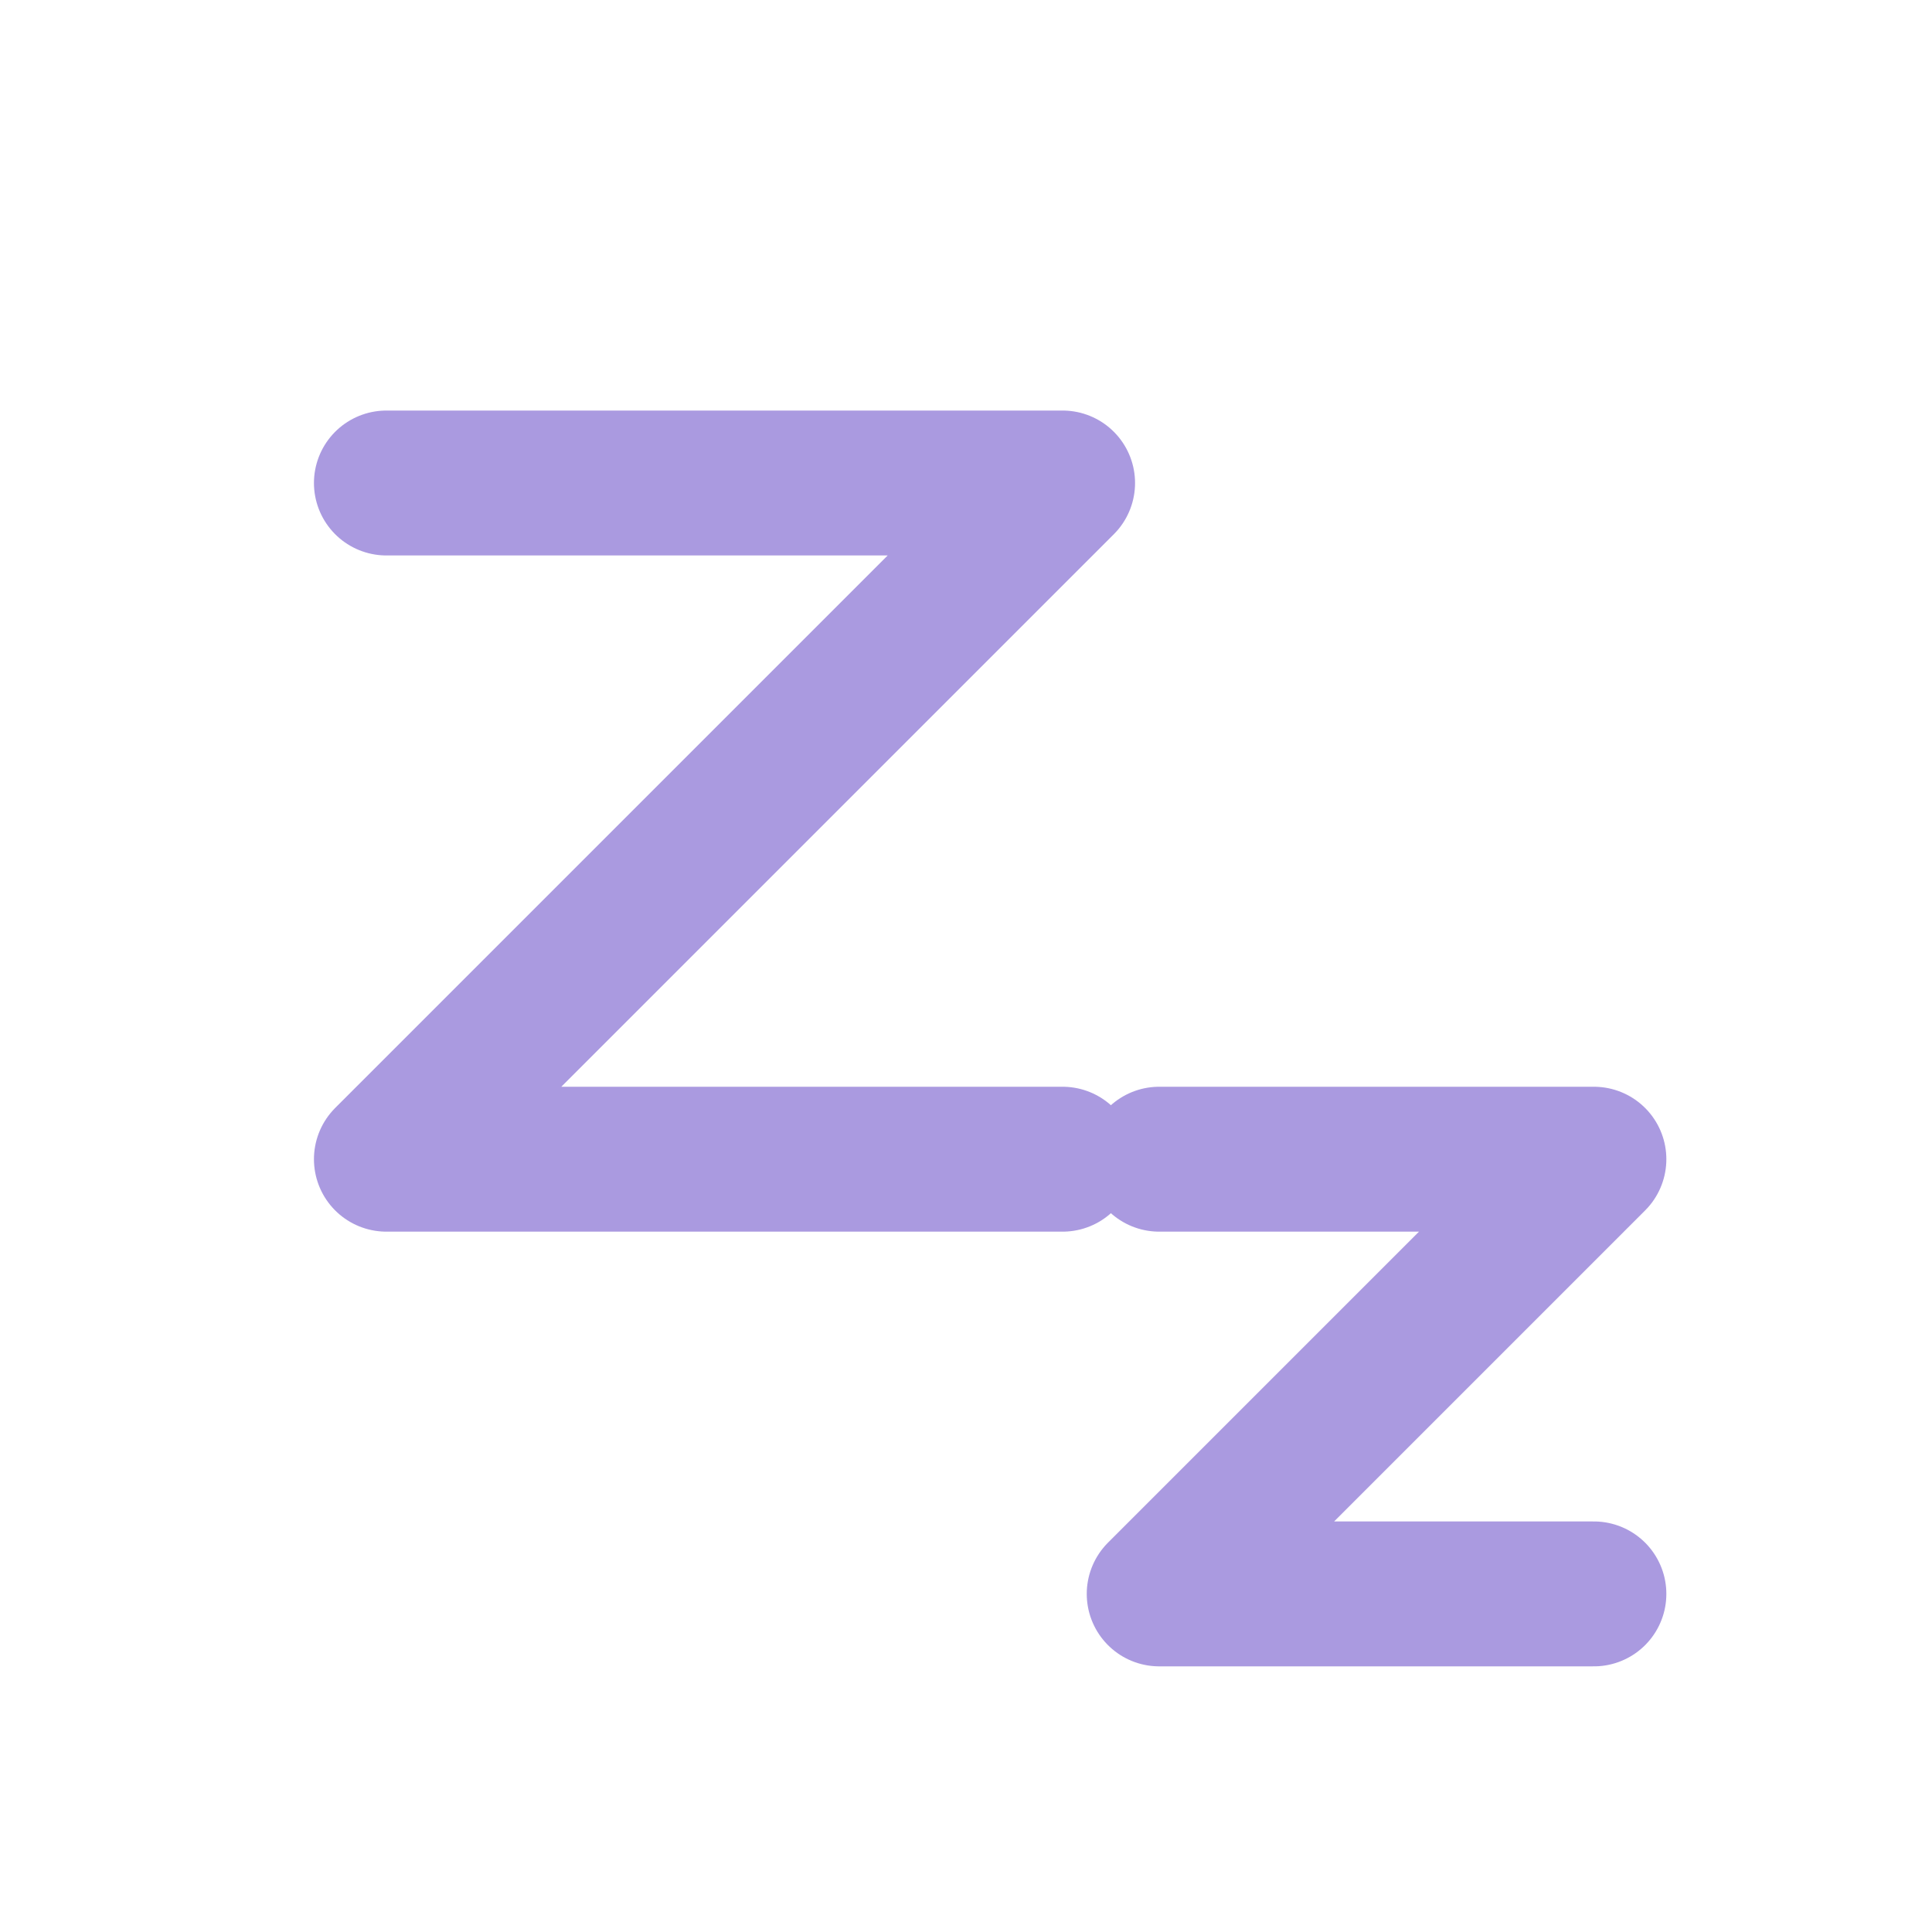
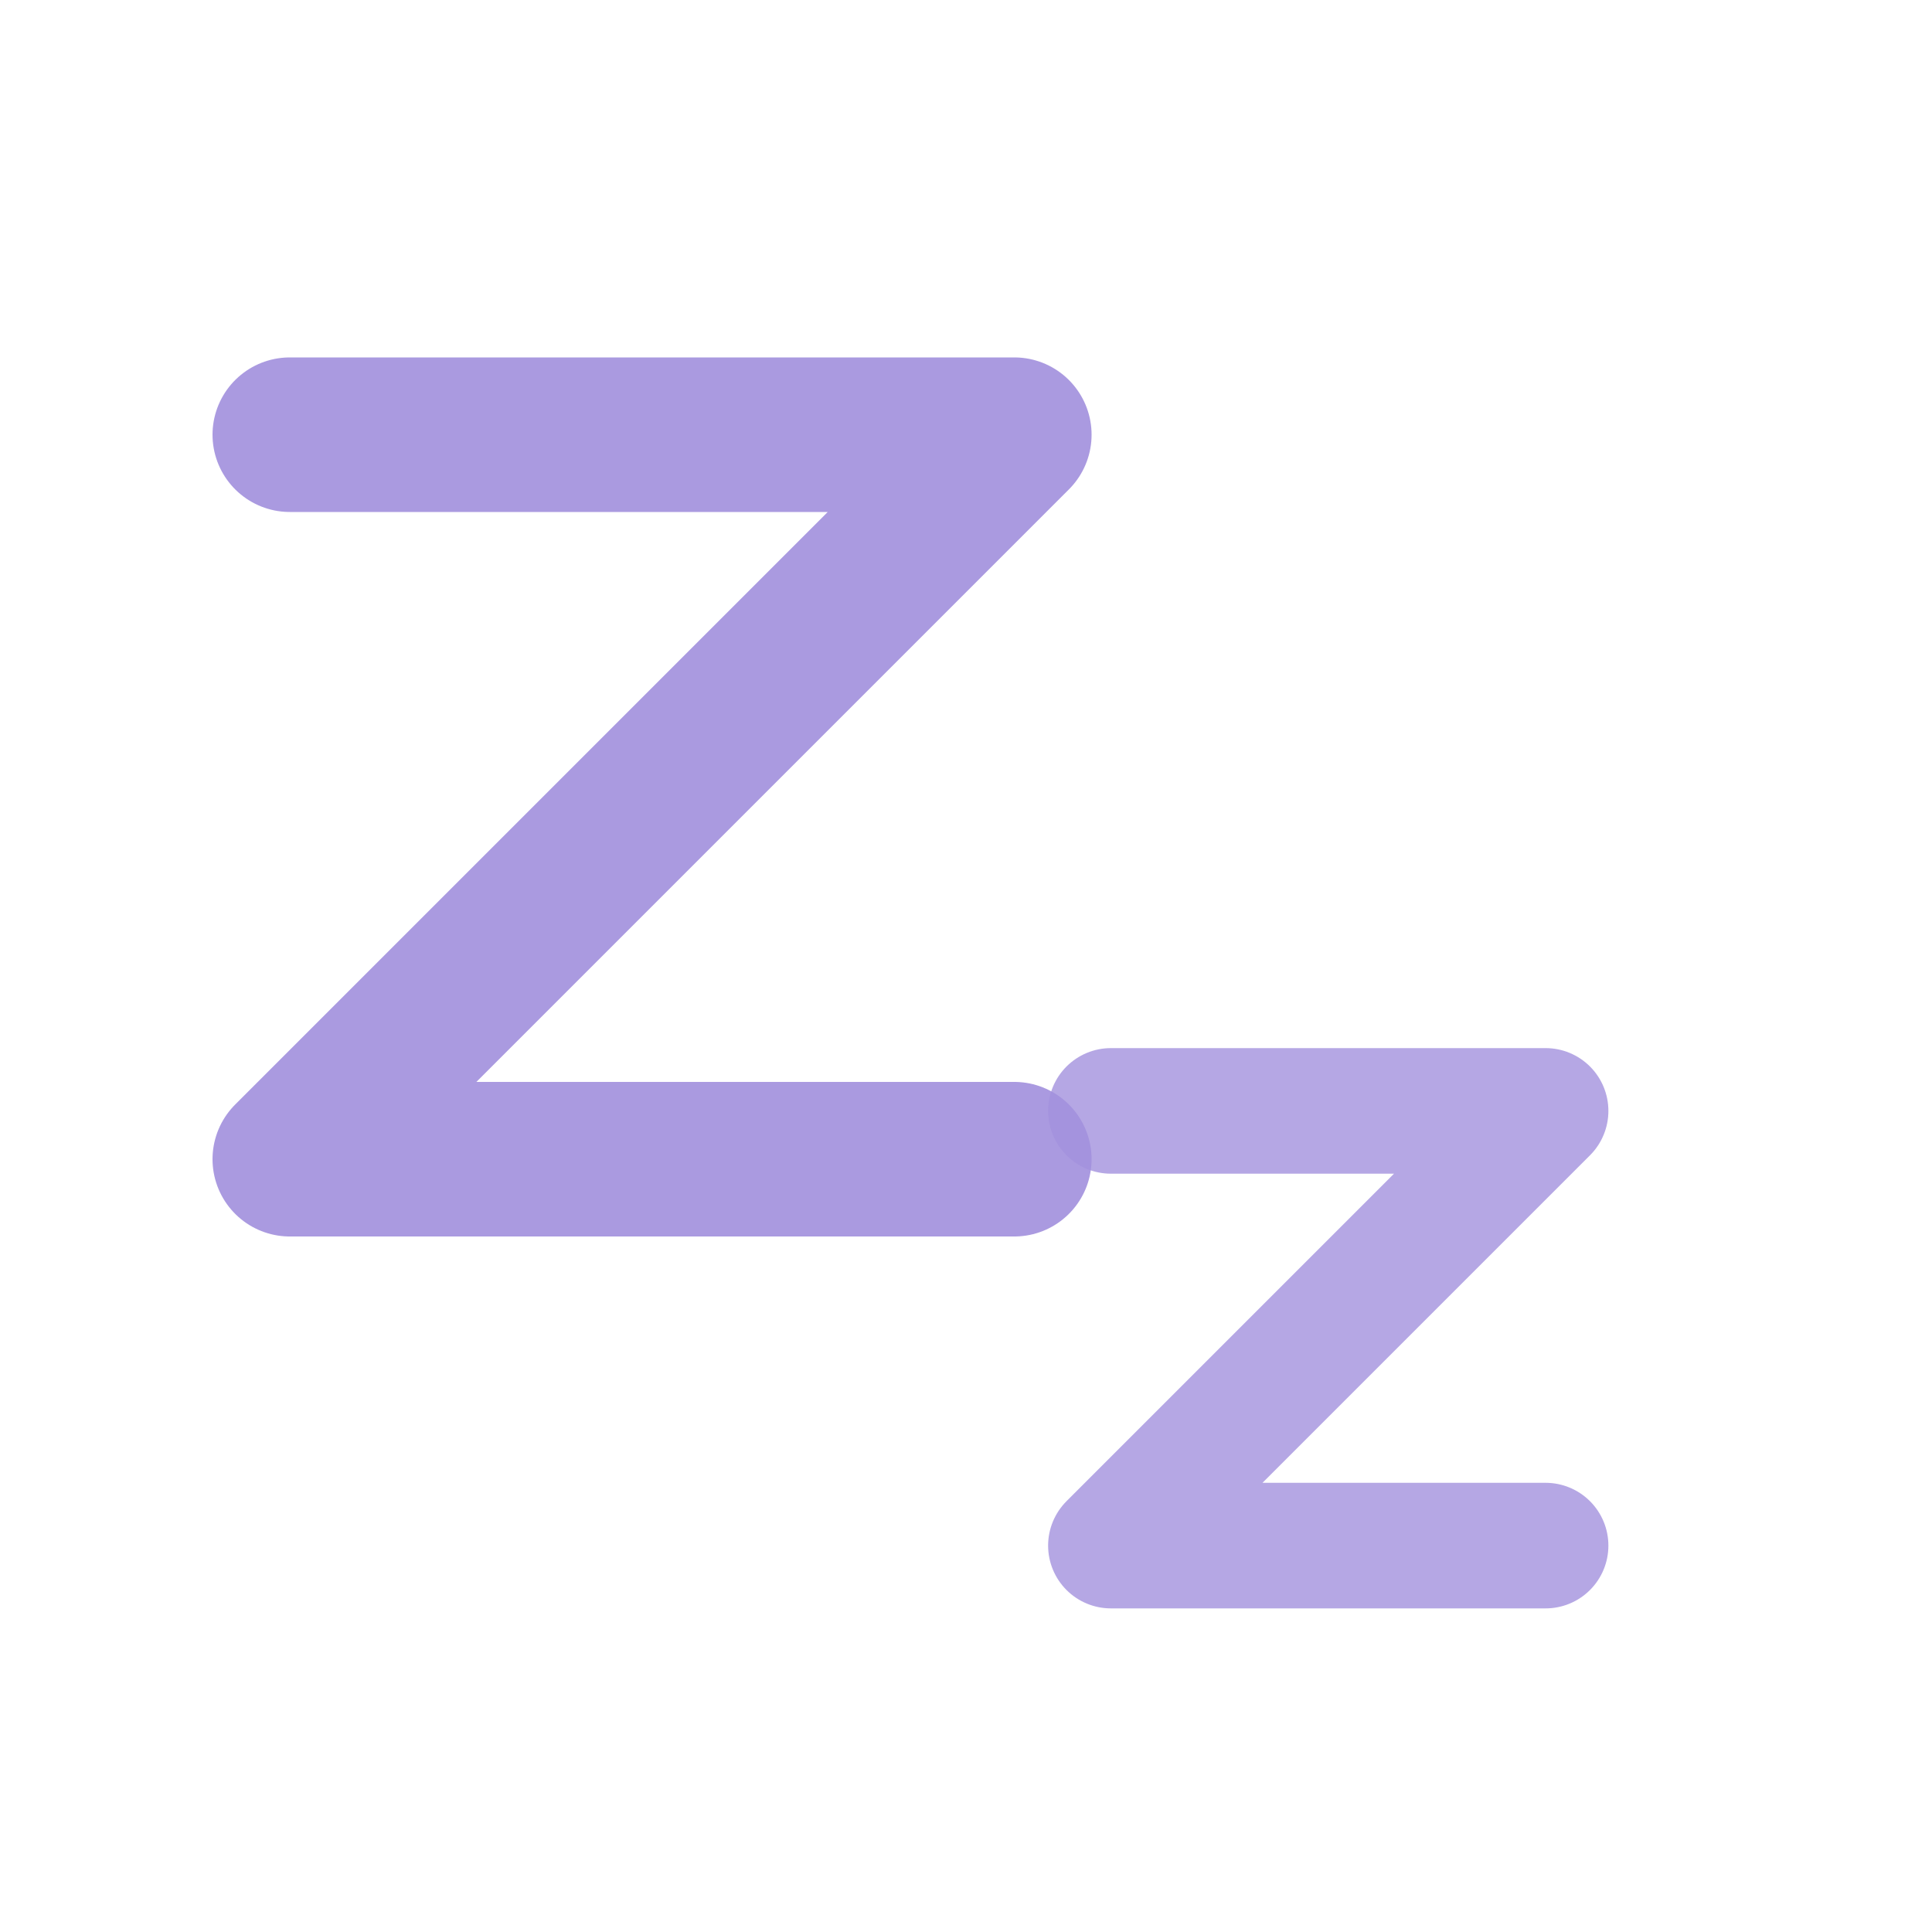
<svg xmlns="http://www.w3.org/2000/svg" width="40" height="40" viewBox="0 0 40 40">
-   <path d="M8 10 h14 l-14 14 h14 M24 24 h9 l-9 9 h9" fill="none" stroke="#A391DD" stroke-width="3" stroke-linecap="round" stroke-linejoin="round" opacity="0.92" />
+   <path d="M6 9 h15 l-15 15 h15" fill="none" stroke="#A391DD" stroke-width="3.2" stroke-linecap="round" stroke-linejoin="round" opacity="0.92" />
+   <path d="M23 23 h9 l-9 9 h9" fill="none" stroke="#A391DD" stroke-width="2.6" stroke-linecap="round" stroke-linejoin="round" opacity="0.8" />
</svg>
